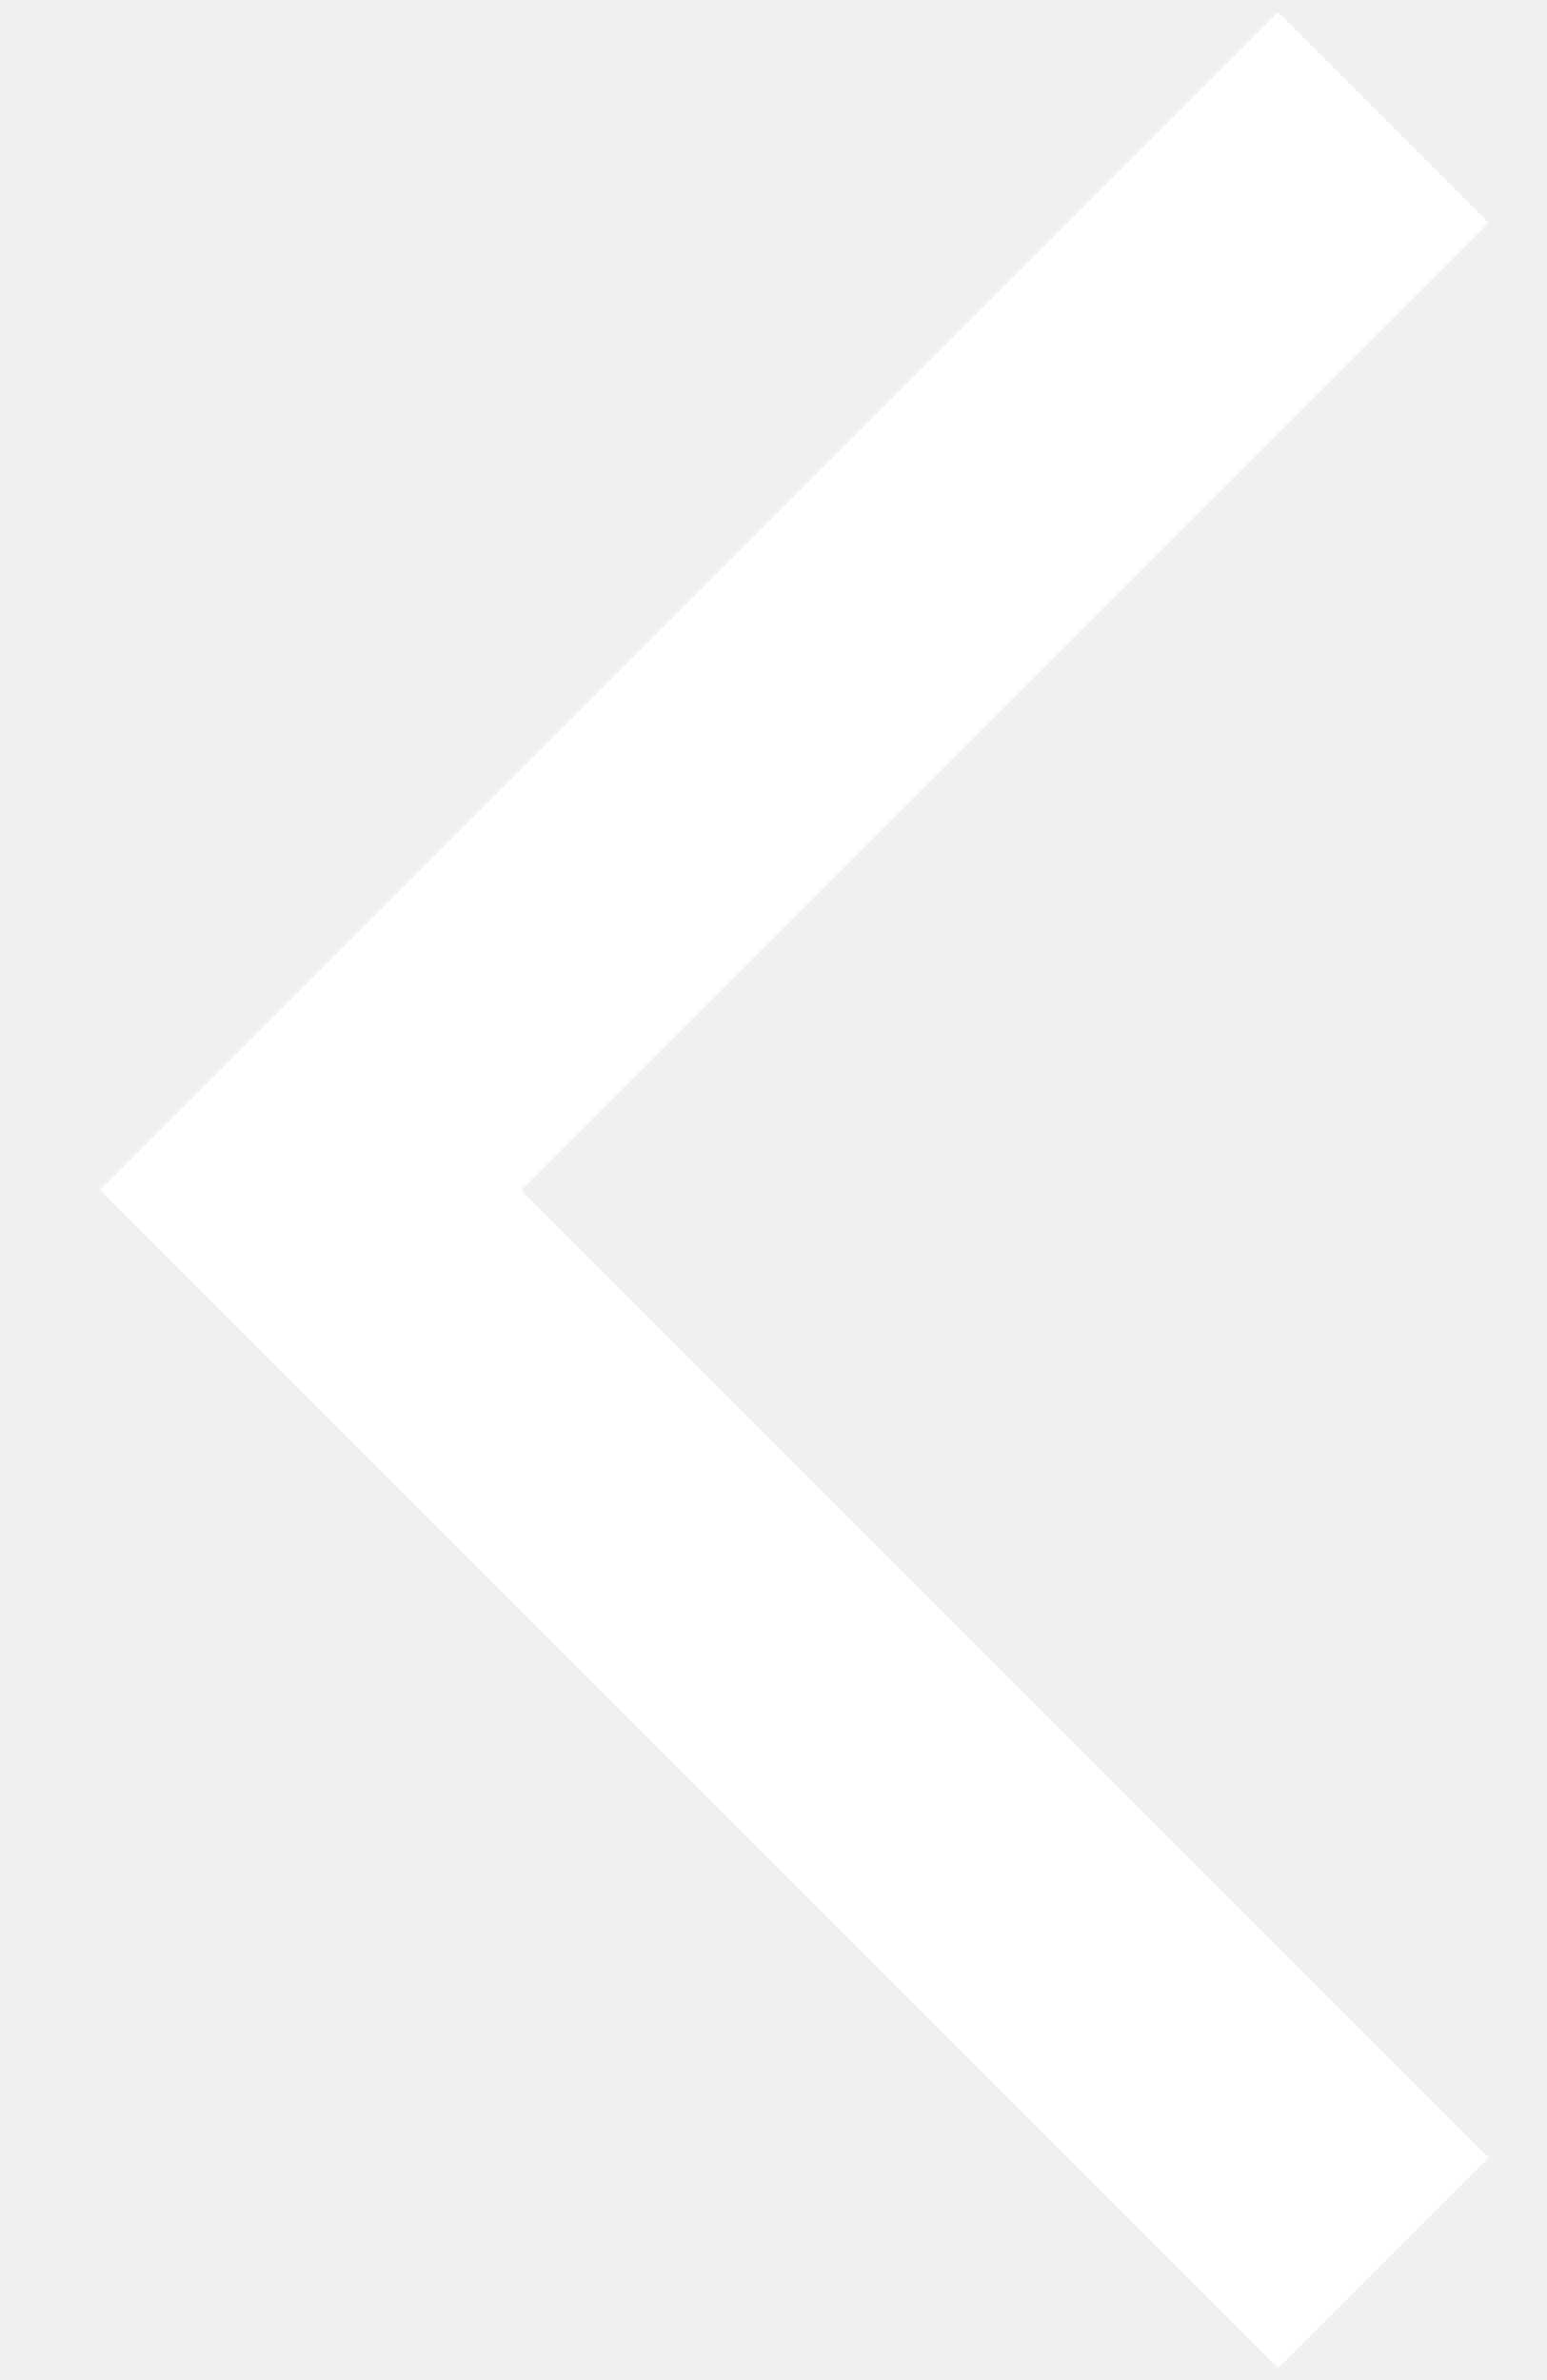
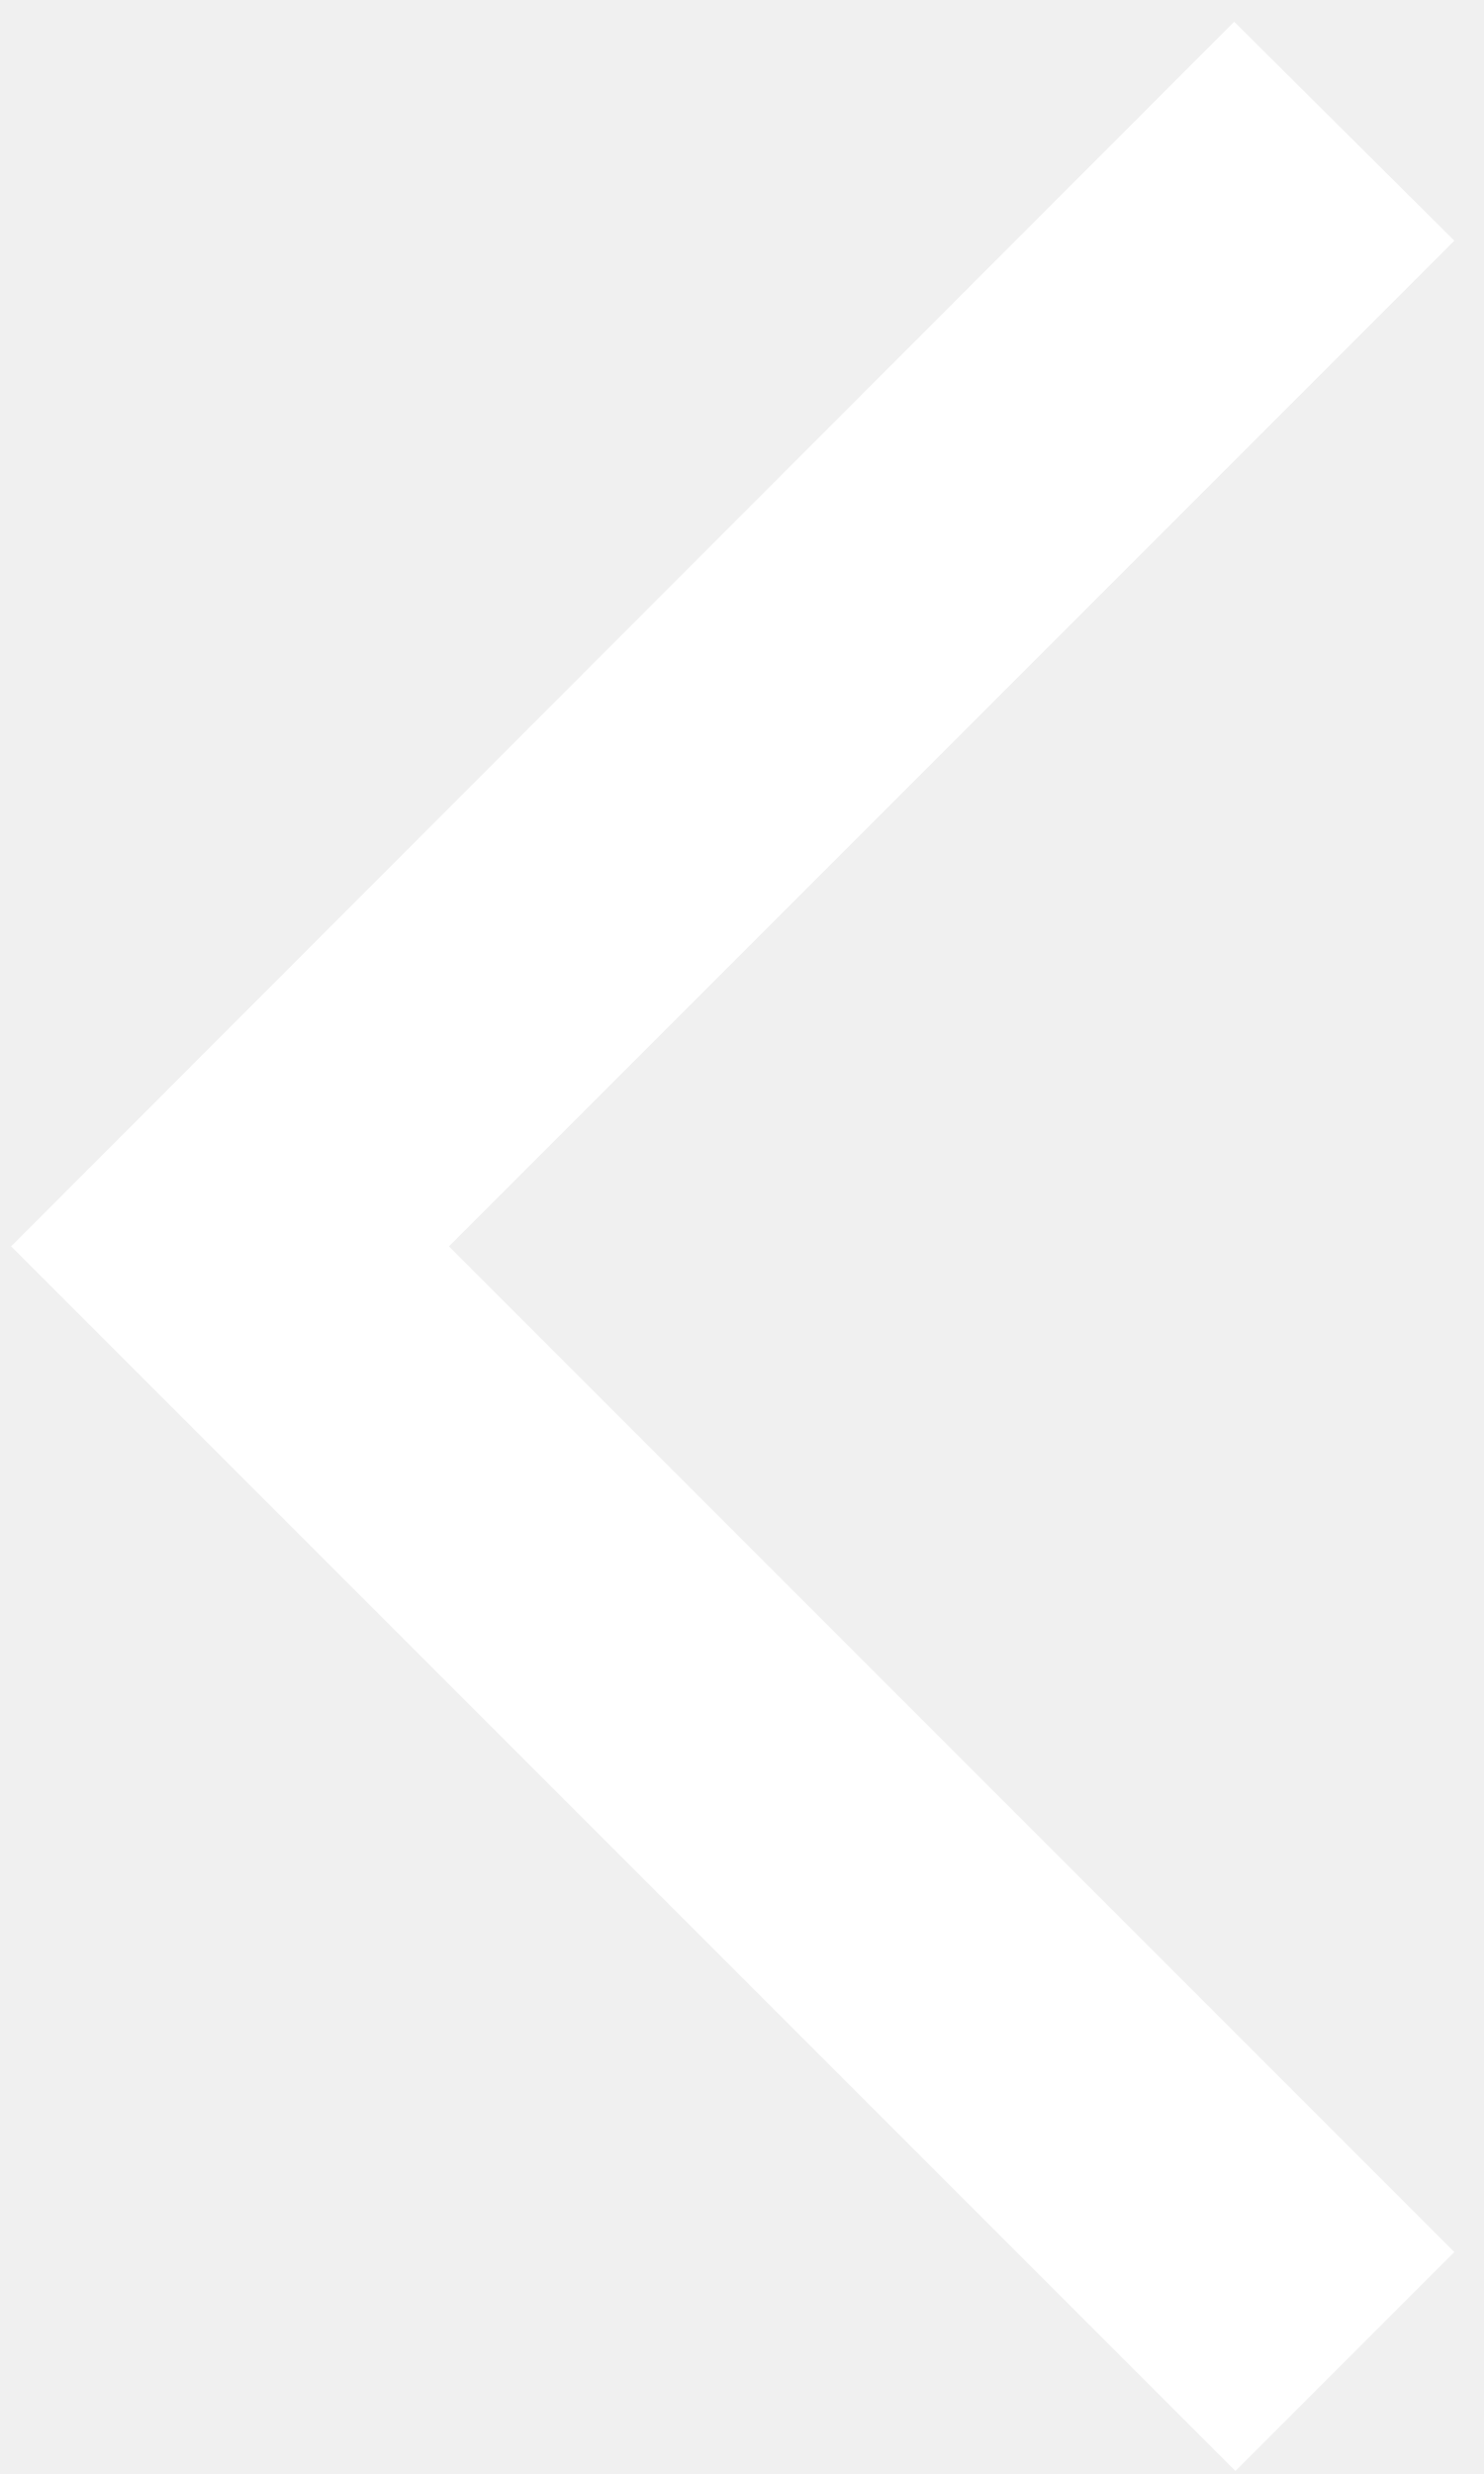
- <svg xmlns="http://www.w3.org/2000/svg" width="13" height="20" viewBox="0 0 13 20" fill="none">
-   <path d="M12.51 1.87L10.74 0.1L0.84 10L10.74 19.9L12.51 18.13L4.38 10L12.51 1.87Z" fill="white" />
+ <svg xmlns="http://www.w3.org/2000/svg" width="48" height="80" viewBox="0 0 48 80" fill="none">
+   <path d="M47.04 7.783L39.92 0.703L0.36 40.303L39.96 79.903L47.04 72.823L14.52 40.303L47.04 7.783Z" fill="white" />
</svg>
